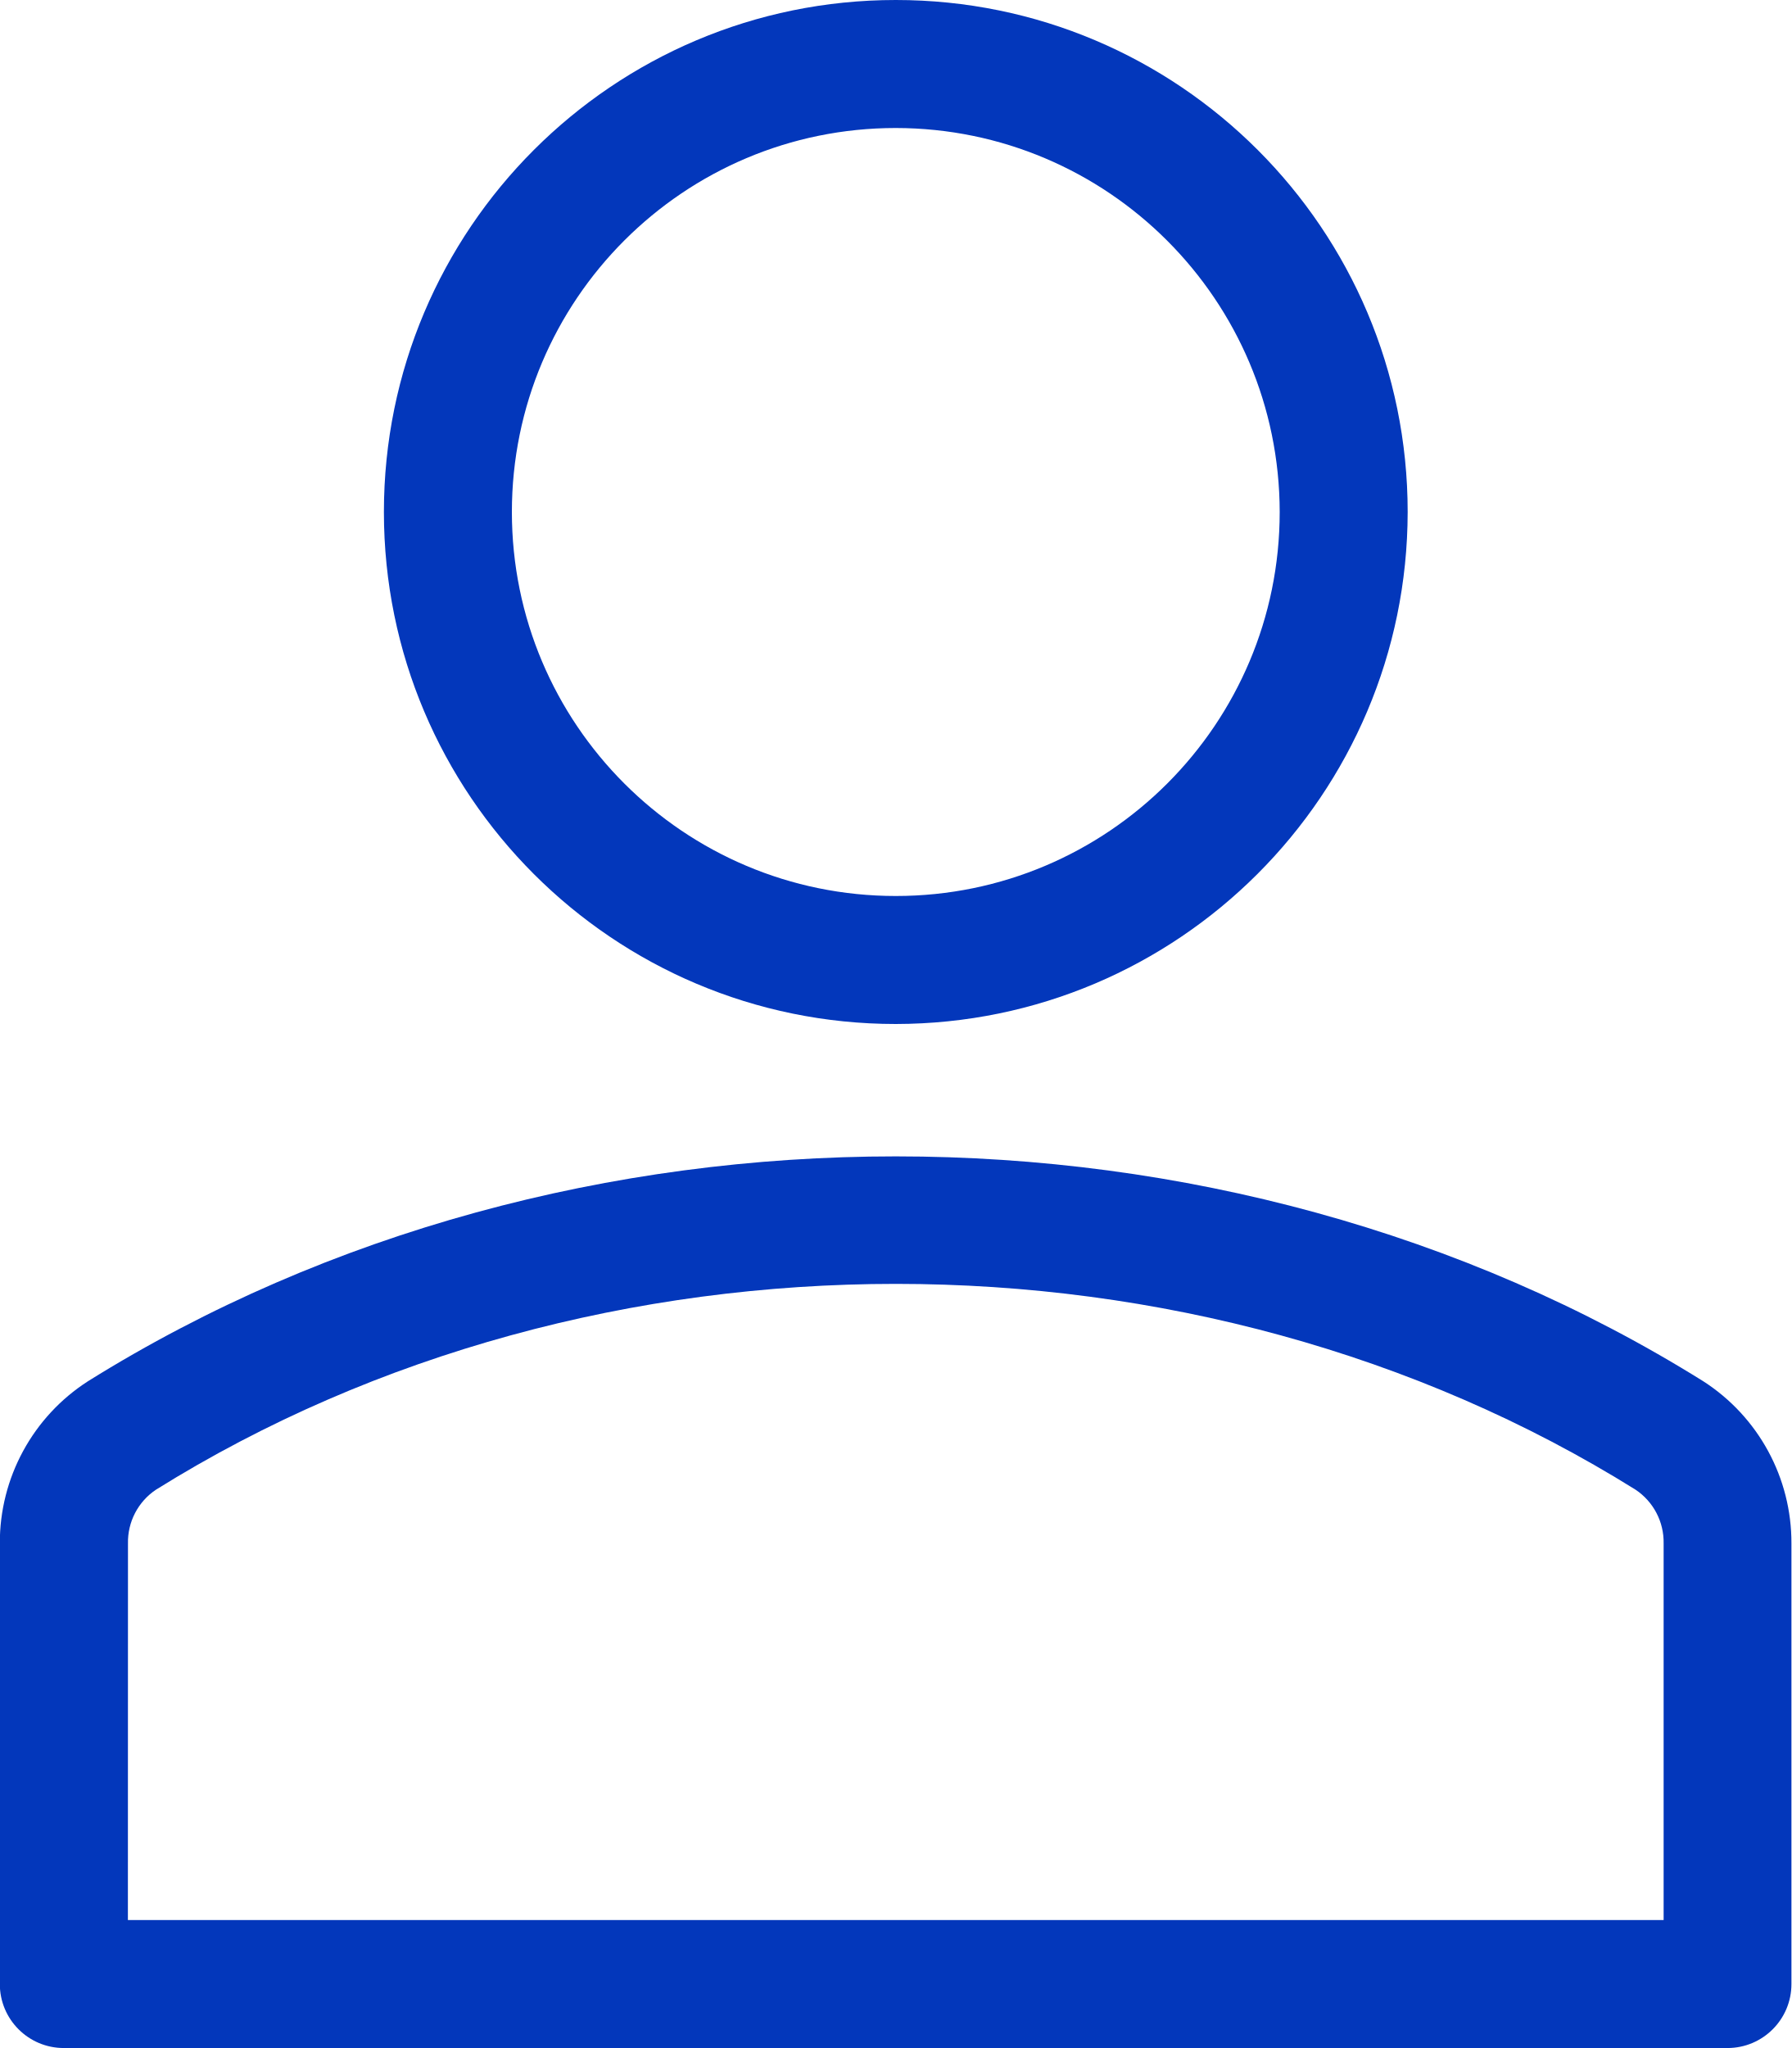
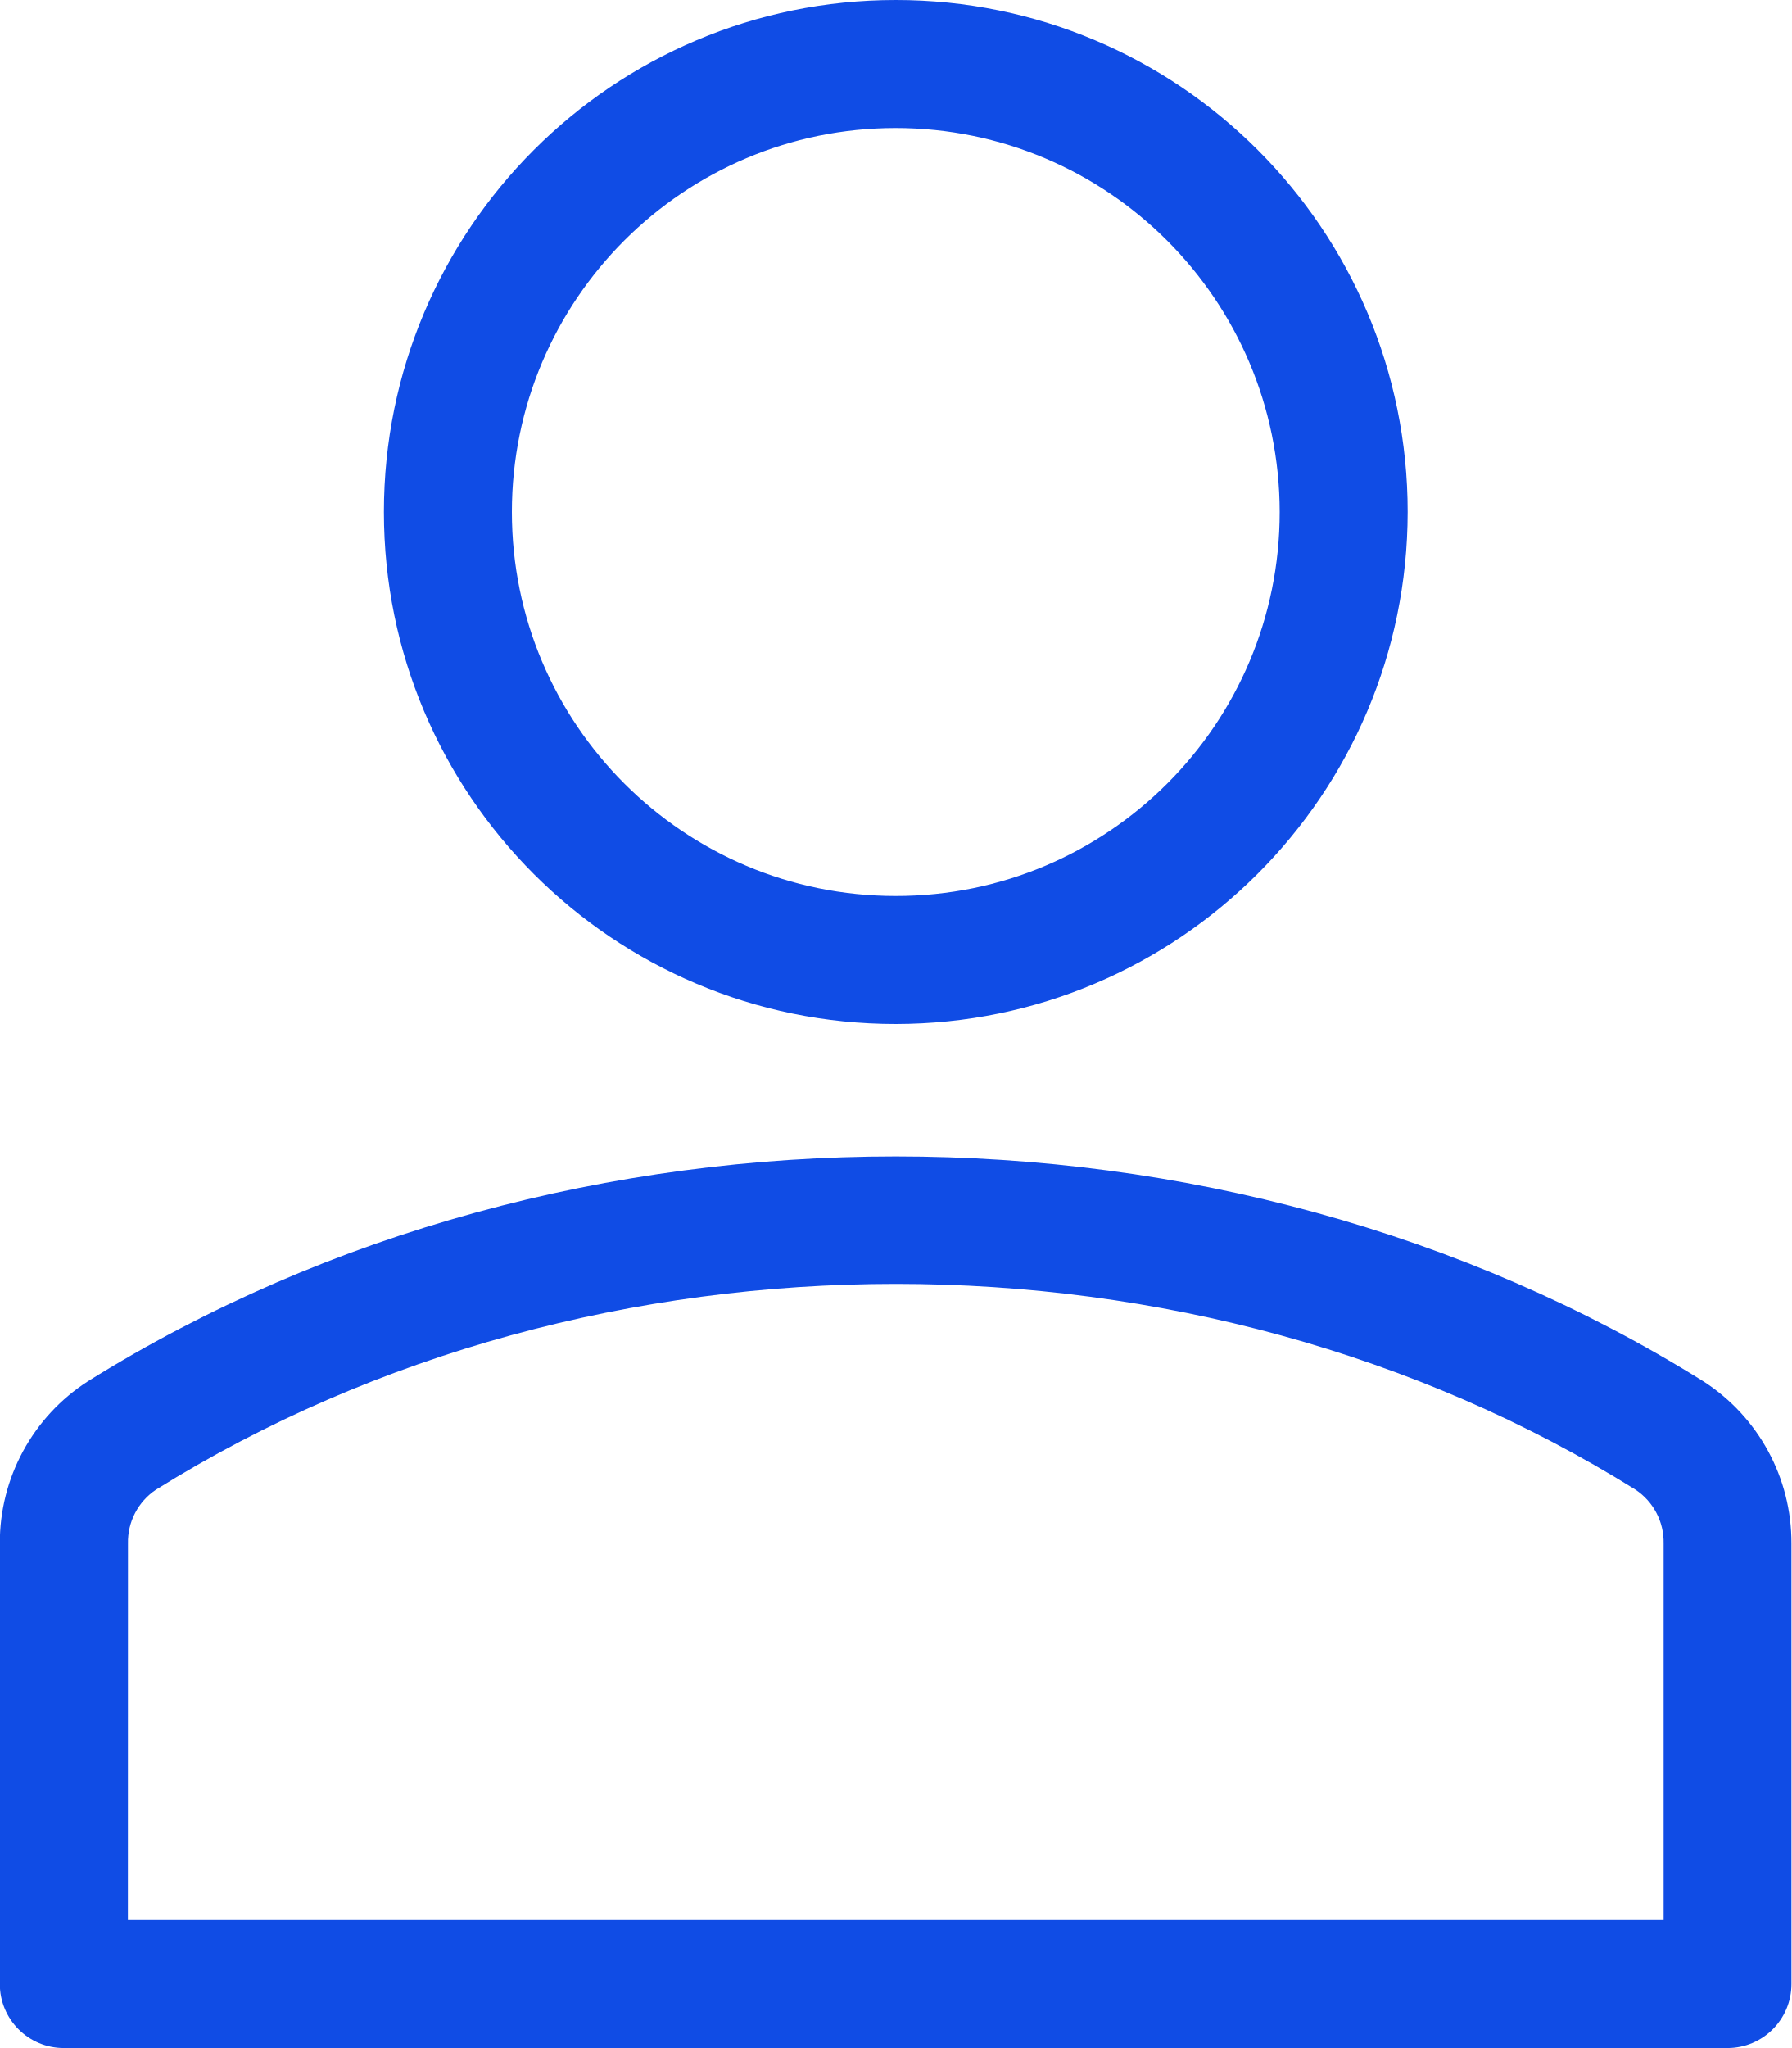
<svg xmlns="http://www.w3.org/2000/svg" width="63.319" height="72.364" viewBox="0 0 63.319 72.364">
  <g id="user" transform="translate(-34.445)">
-     <path id="Path_982" data-name="Path 982" d="M155.873,36.182a18.091,18.091,0,1,1,18.091-18.091A18.112,18.112,0,0,1,155.873,36.182Zm0-31.659a13.568,13.568,0,1,0,13.568,13.568A13.583,13.583,0,0,0,155.873,4.523Z" transform="translate(-89.769)" fill="#0337bb" />
-     <path id="Path_983" data-name="Path 983" d="M95.5,342.685h-58.8a2.26,2.26,0,0,1-2.261-2.261V324.857a6.782,6.782,0,0,1,3.116-5.733c16.982-10.594,40.12-10.591,57.085,0a6.785,6.785,0,0,1,3.118,5.735v15.567A2.26,2.26,0,0,1,95.5,342.685Zm-56.535-4.523H93.241V324.857a2.231,2.231,0,0,0-.992-1.9c-15.527-9.693-36.752-9.7-52.292,0a2.227,2.227,0,0,0-.989,1.9Z" transform="translate(0 -270.32)" fill="#0337bb" />
+     <path id="Path_982" data-name="Path 982" d="M155.873,36.182a18.091,18.091,0,1,1,18.091-18.091A18.112,18.112,0,0,1,155.873,36.182Zm0-31.659a13.568,13.568,0,1,0,13.568,13.568A13.583,13.583,0,0,0,155.873,4.523Z" transform="translate(-89.769)" fill="#104CE5" />
+     <path id="Path_983" data-name="Path 983" d="M95.5,342.685h-58.8a2.26,2.26,0,0,1-2.261-2.261V324.857a6.782,6.782,0,0,1,3.116-5.733c16.982-10.594,40.12-10.591,57.085,0a6.785,6.785,0,0,1,3.118,5.735v15.567A2.26,2.26,0,0,1,95.5,342.685Zm-56.535-4.523H93.241V324.857a2.231,2.231,0,0,0-.992-1.9c-15.527-9.693-36.752-9.7-52.292,0a2.227,2.227,0,0,0-.989,1.9Z" transform="translate(0 -270.32)" fill="#104CE5" />
  </g>
</svg>
